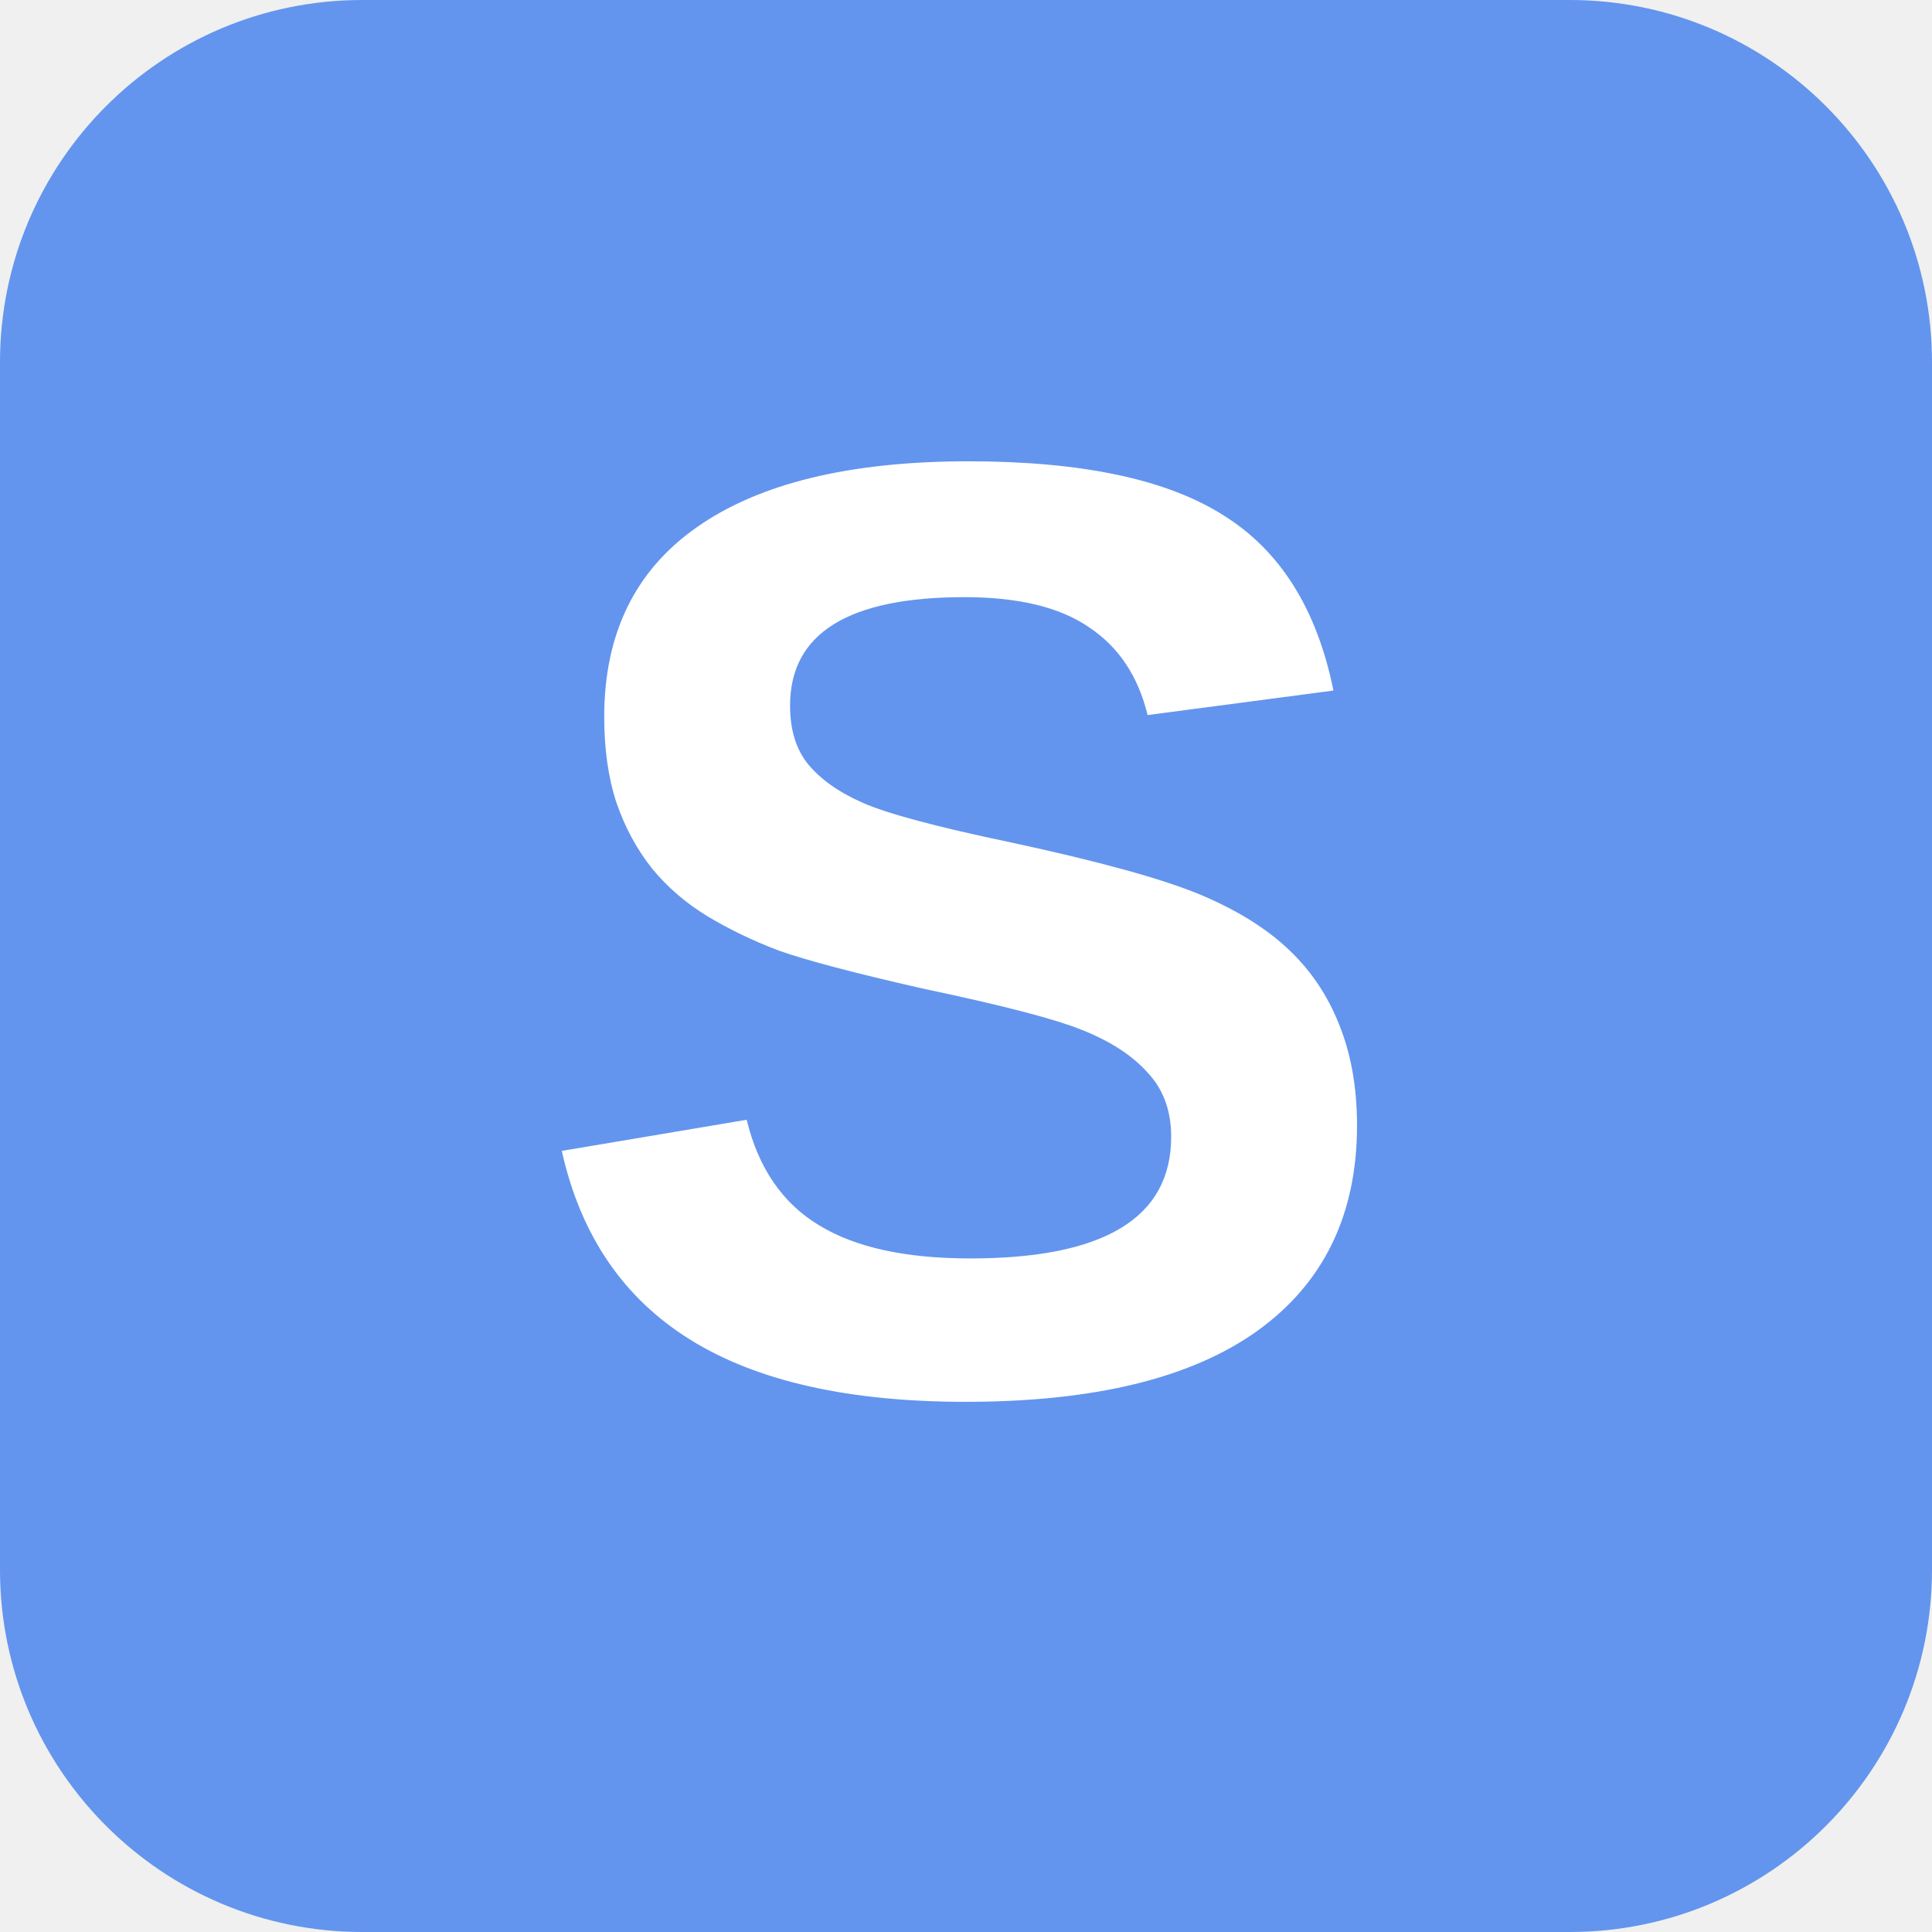
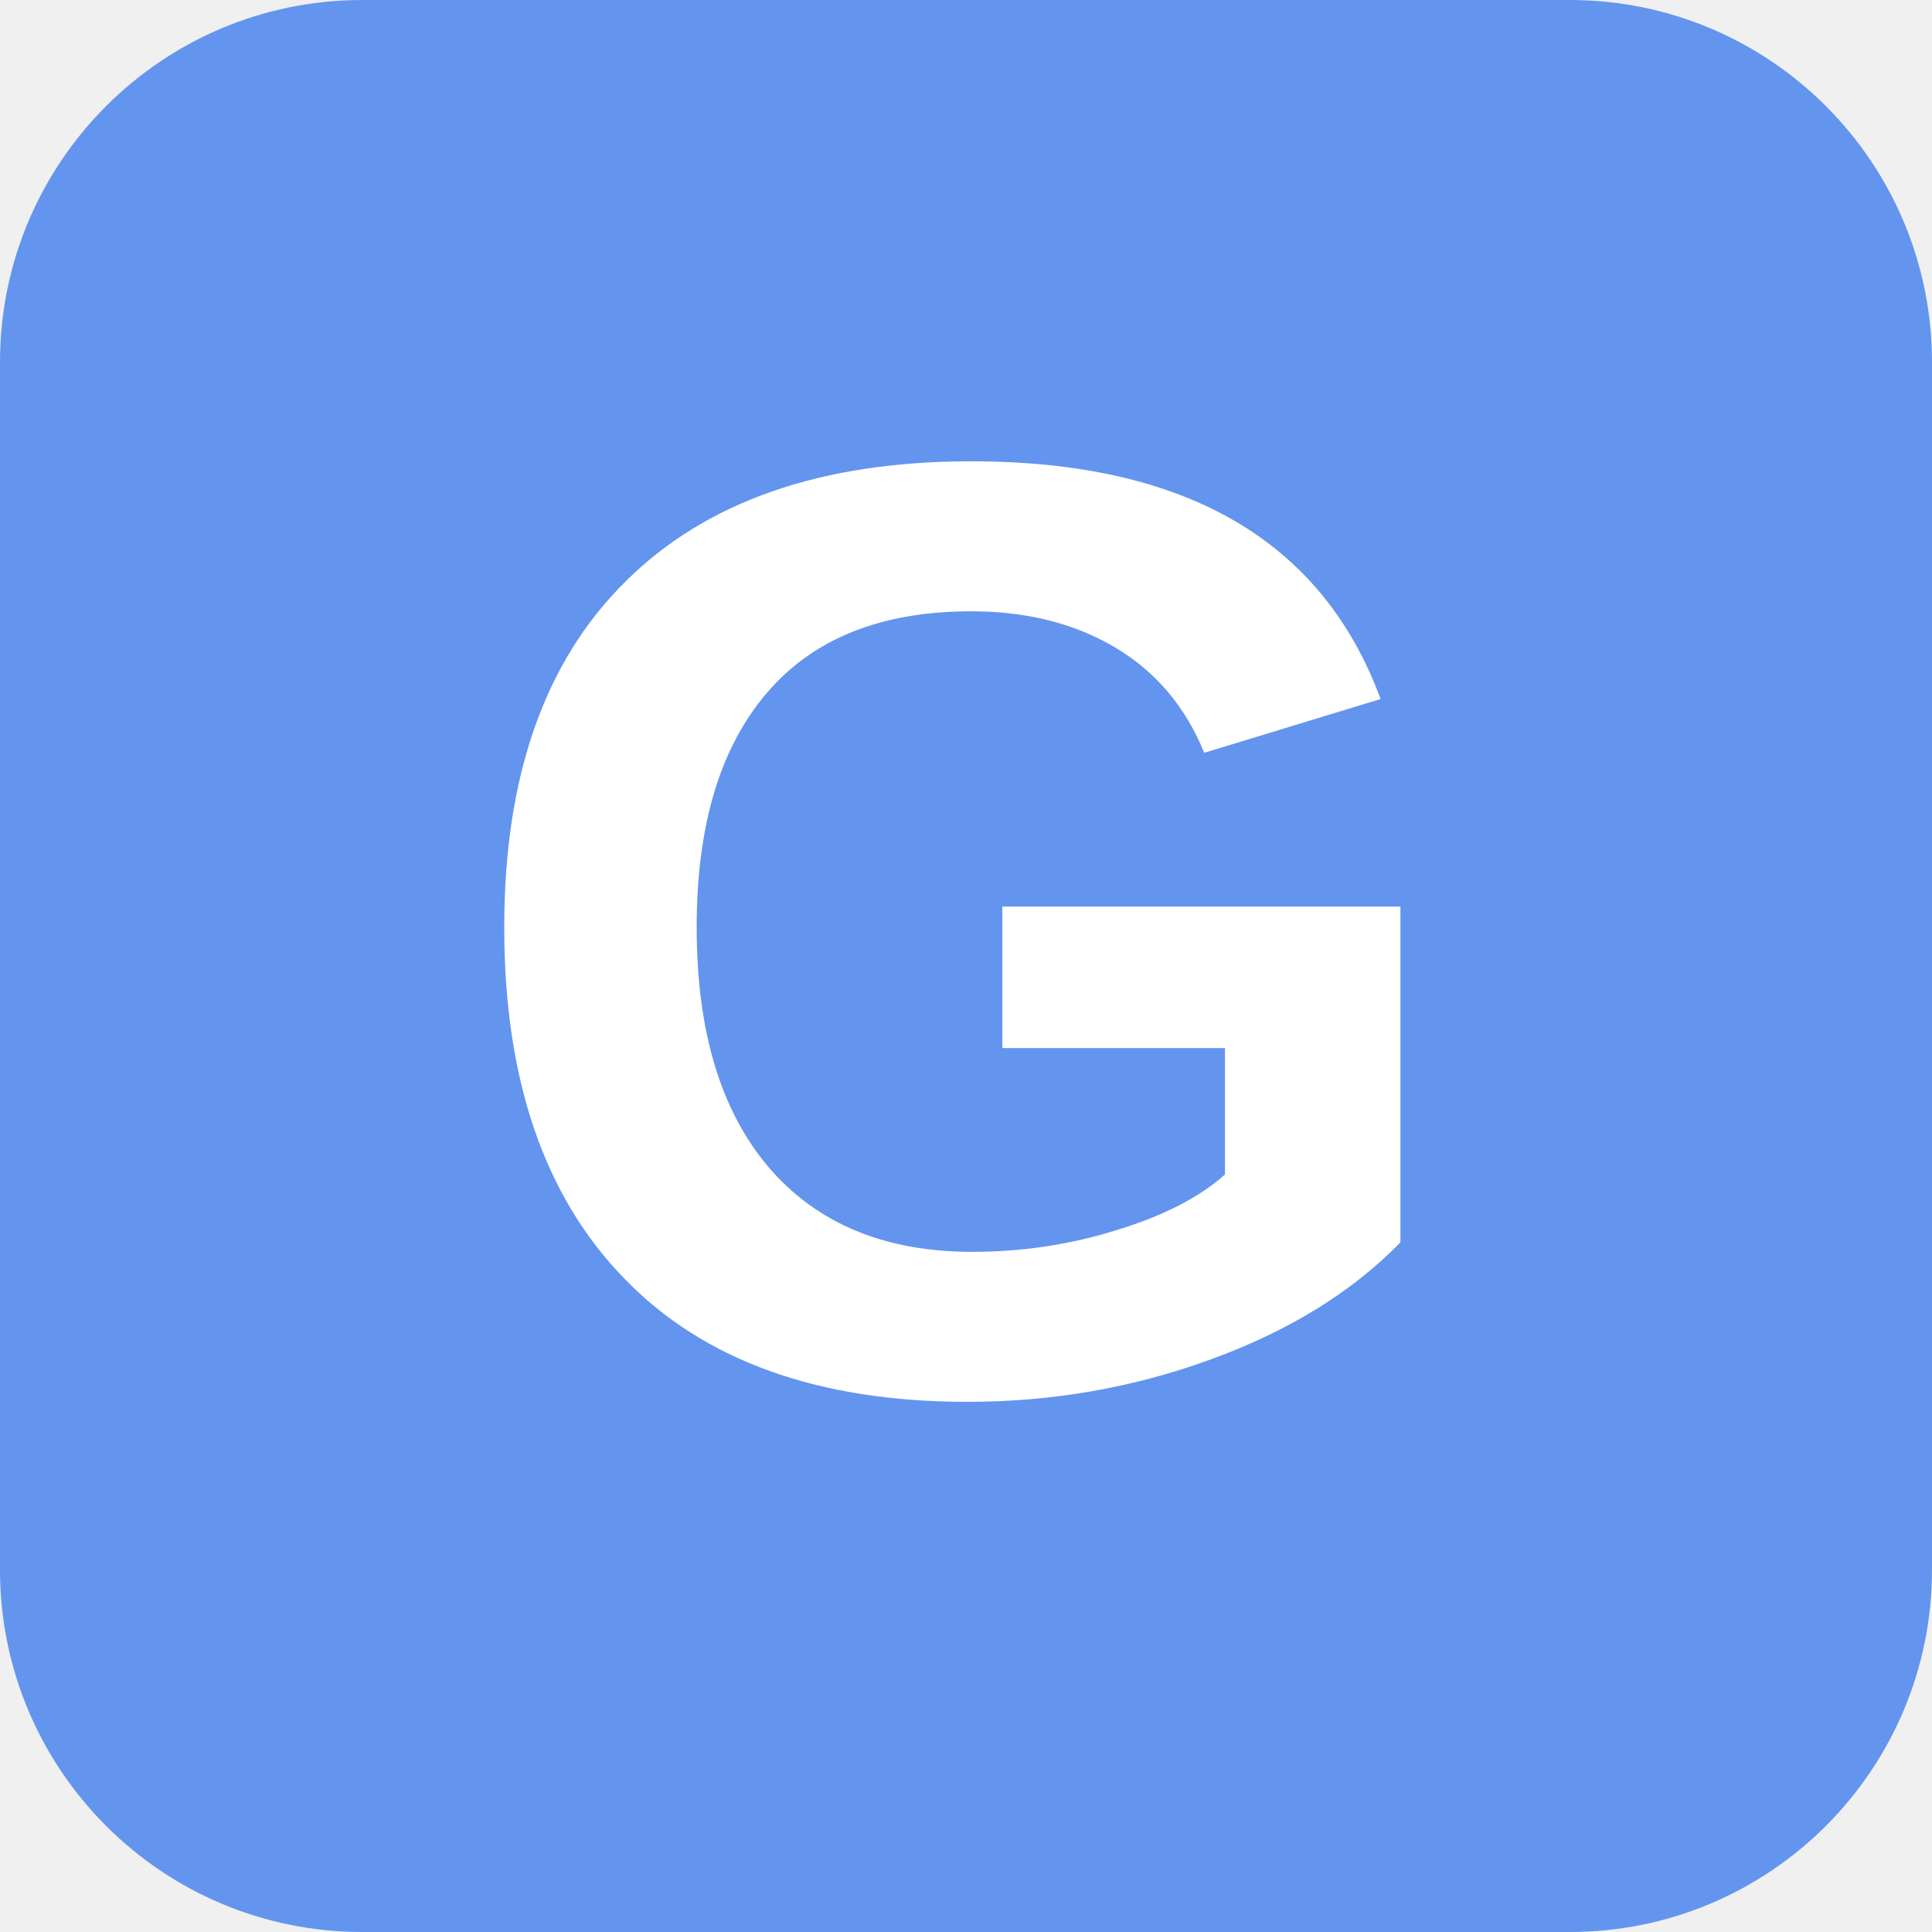
<svg xmlns="http://www.w3.org/2000/svg" viewBox="0 0 32 32" width="32" height="32">
  <rect width="32" height="32" rx="6" fill="#6395EE" />
-   <text x="16" y="23" font-family="Arial, sans-serif" font-size="22" font-weight="700" text-anchor="middle" fill="white">S</text>
+   <text x="16" y="23" font-family="Arial, sans-serif" font-size="22" font-weight="700" text-anchor="middle" fill="white">G</text>
</svg>
